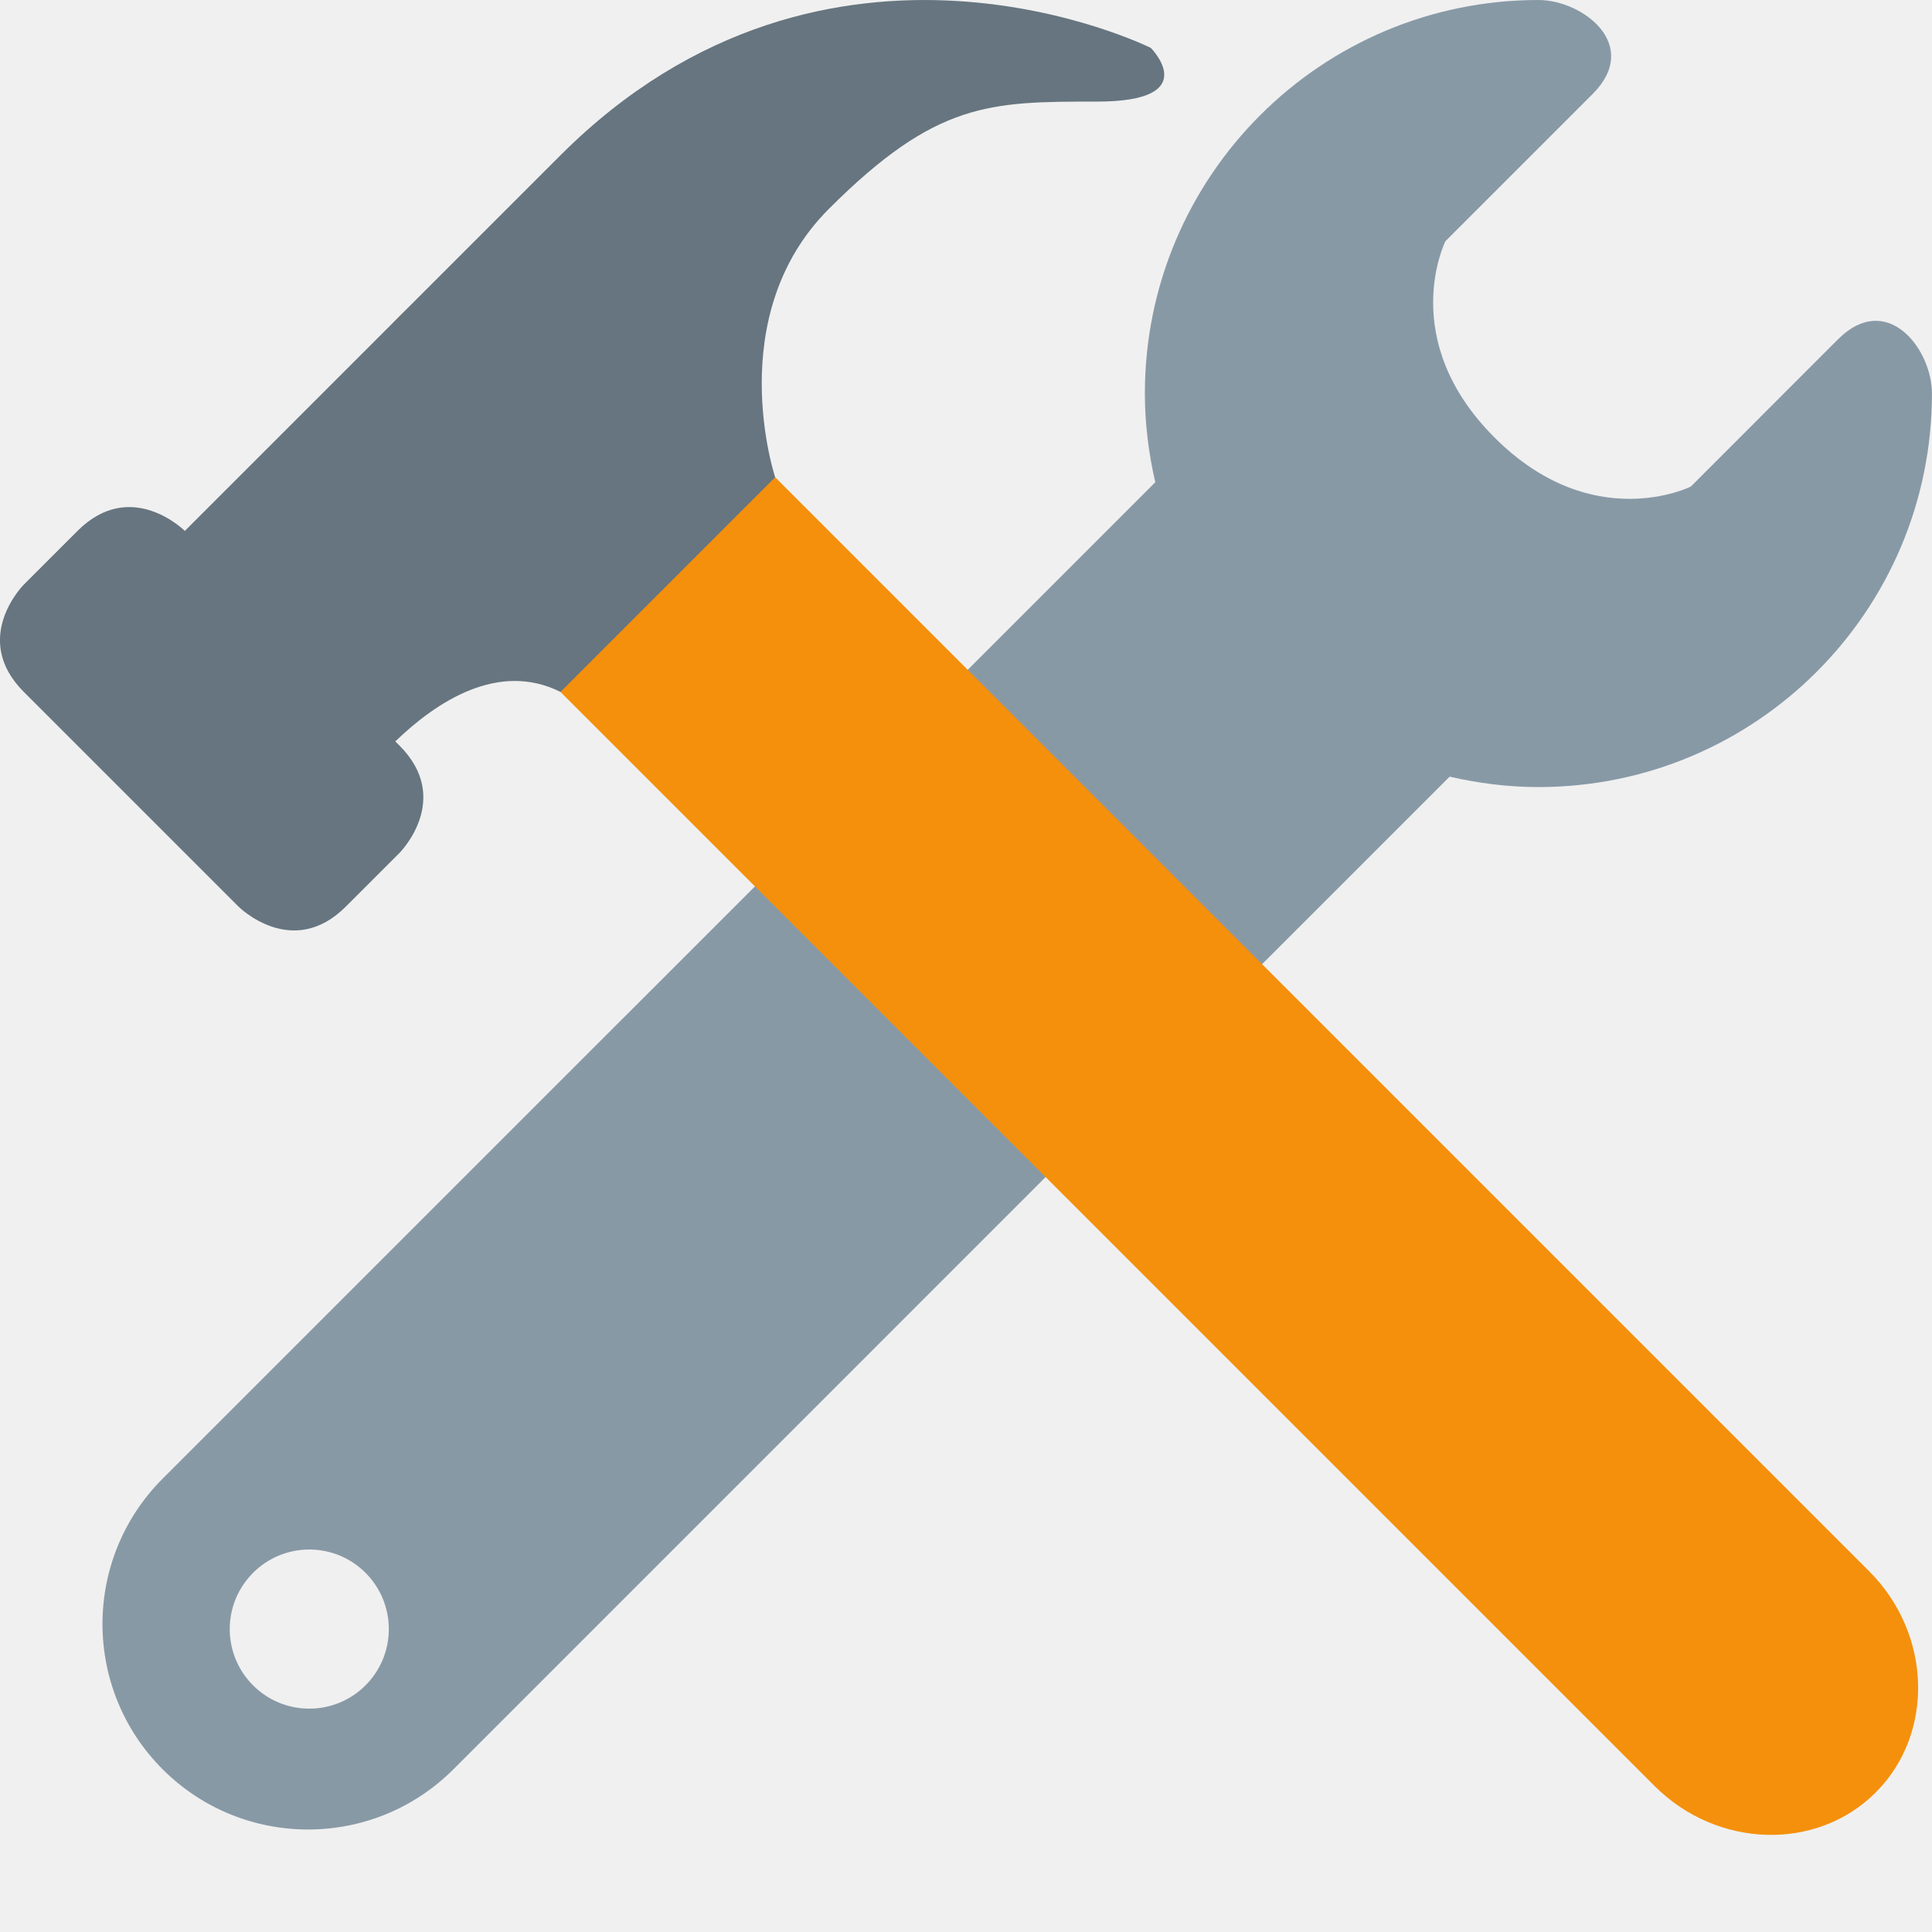
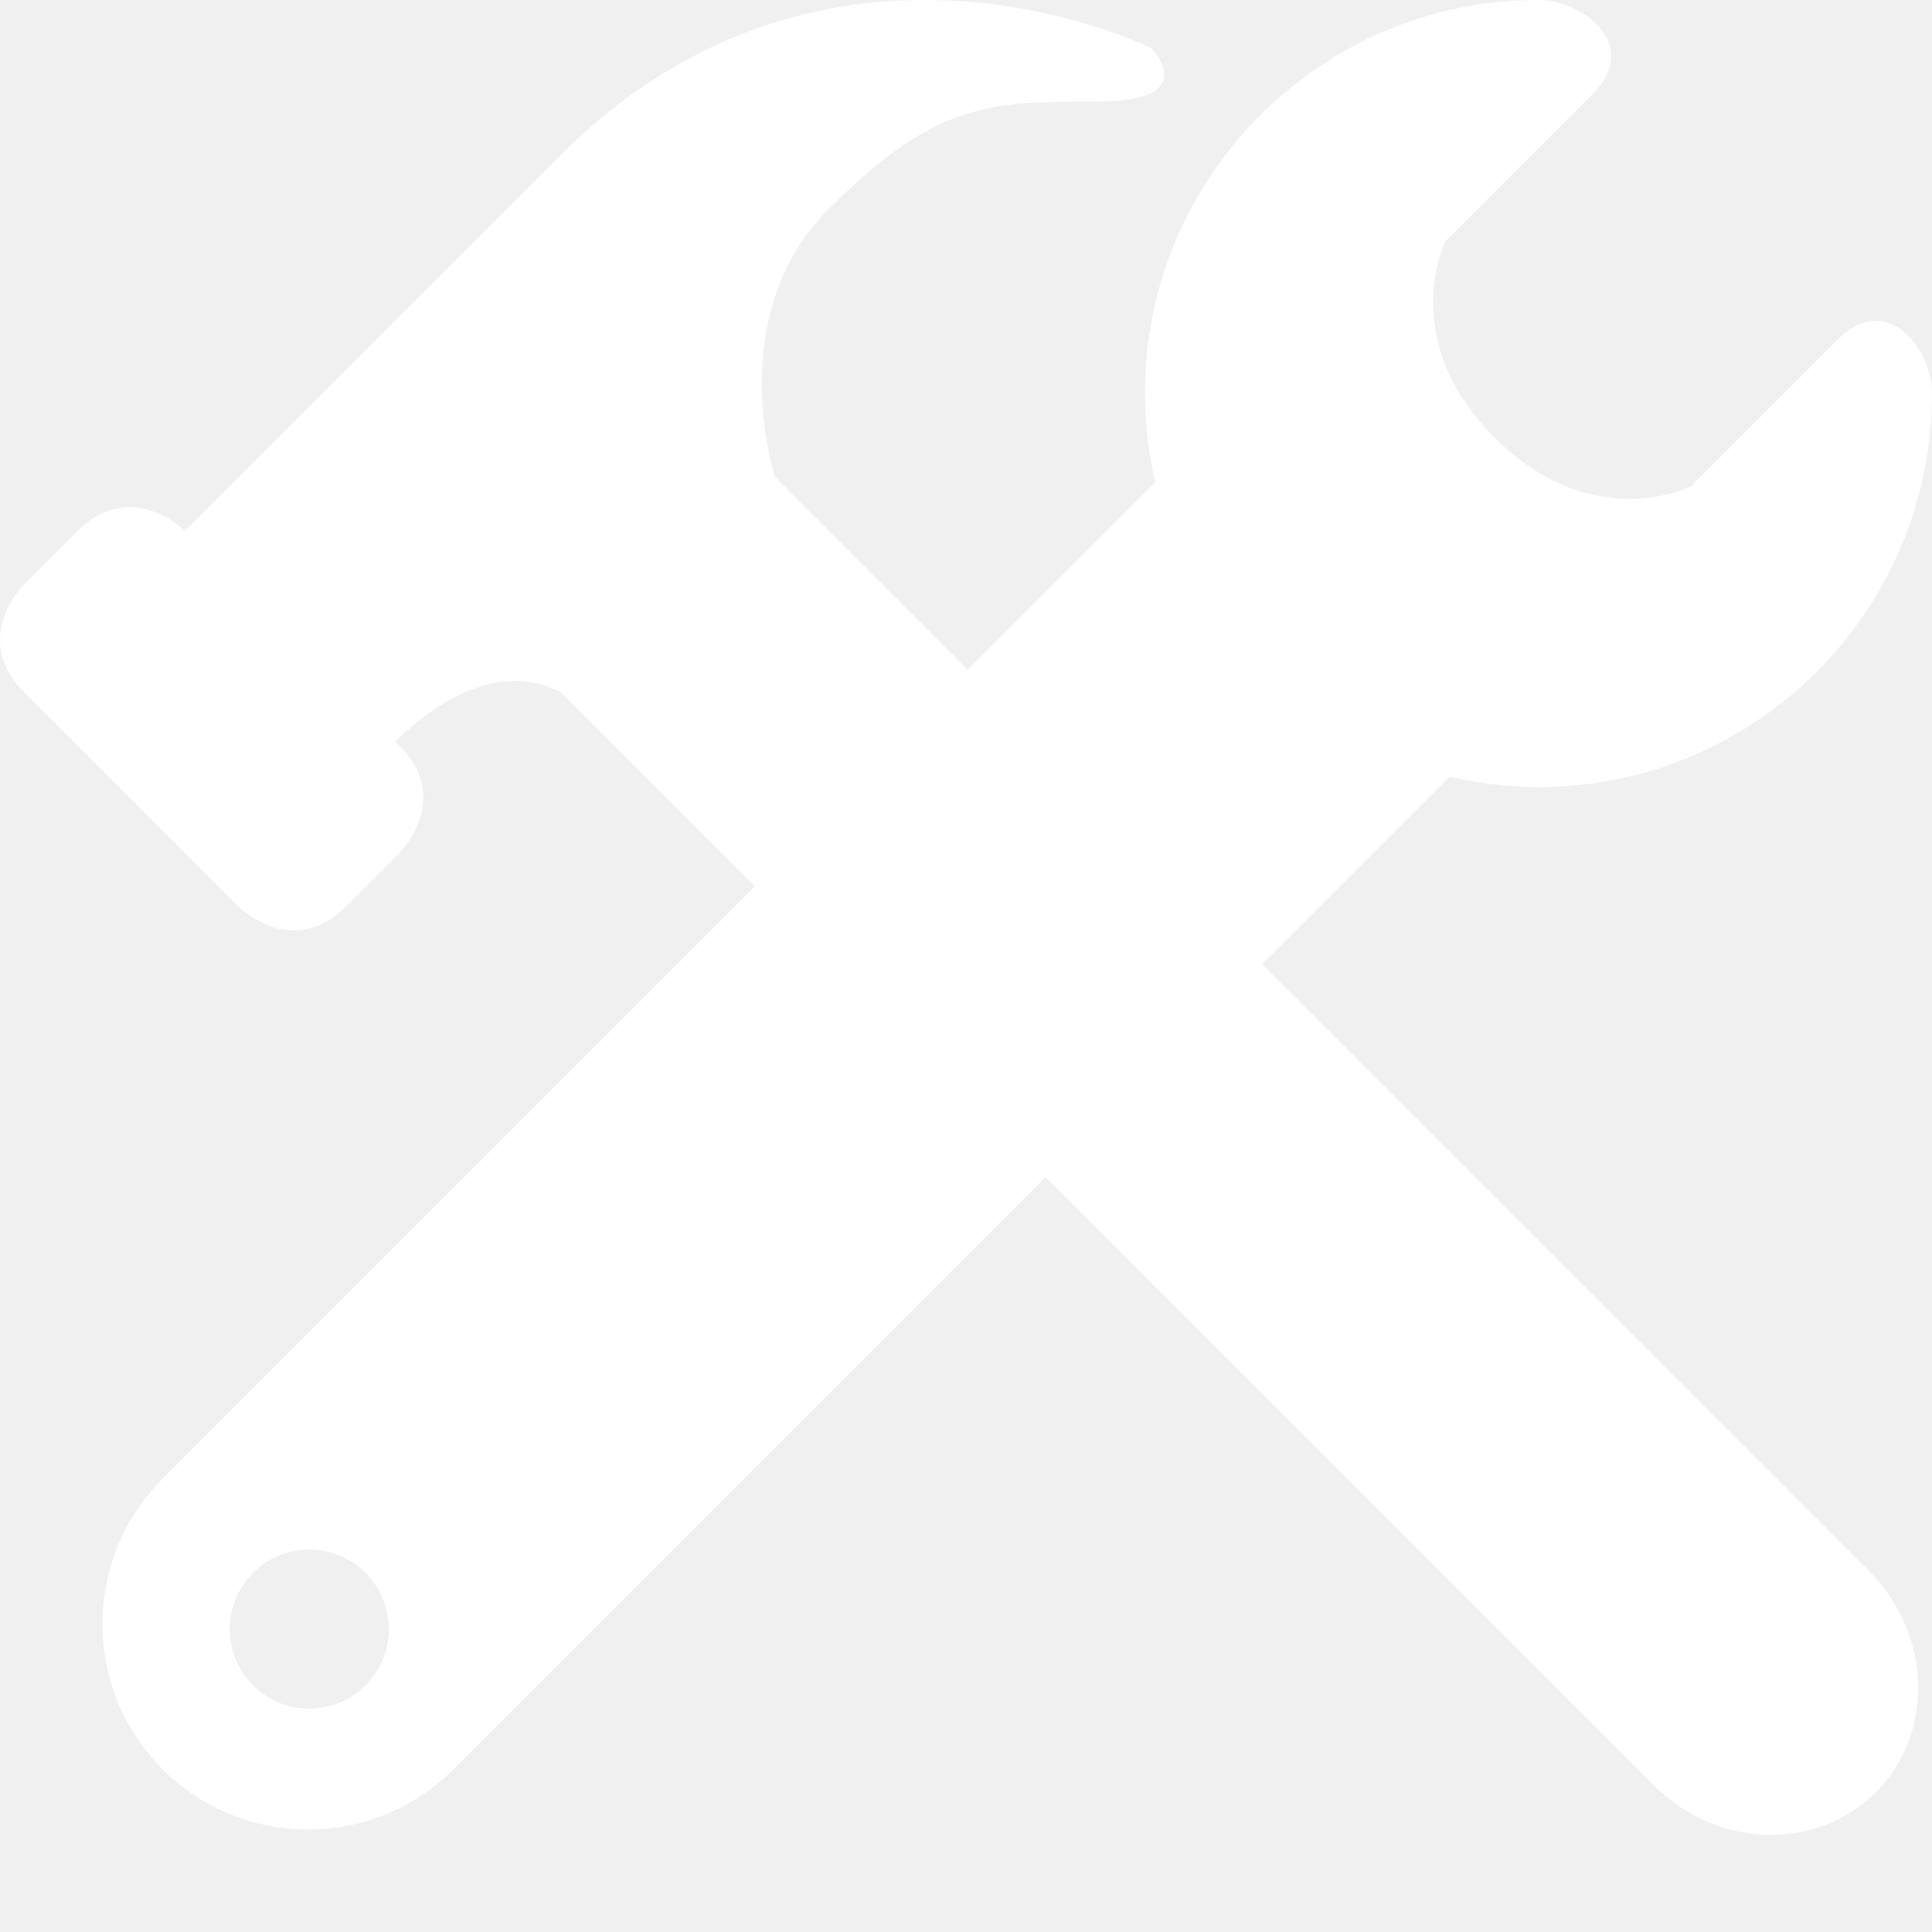
<svg xmlns="http://www.w3.org/2000/svg" viewBox="0 0 36 36">
-   <path fill="#8899A6" d="M34.247 6.324l-2.742 2.743s-1.829.914-3.657-.915c-1.829-1.828-.915-3.657-.915-3.657l2.743-2.743C30.591.838 29.492 0 28.667 0c-4.051 0-7.334 3.283-7.334 7.333 0 .569.072 1.121.194 1.653l-6.199 6.199 5.485 5.485 6.199-6.198c.533.122 1.084.194 1.654.194 4.05 0 7.333-3.283 7.333-7.333.001-.83-.838-1.923-1.752-1.009zm-19.027 9.04L3.031 27.552c-1.495 1.496-1.495 3.921 0 5.417 1.497 1.495 3.921 1.495 5.417 0l12.187-12.188-5.415-5.417zM5.763 31.838c-.819 0-1.482-.664-1.482-1.482s.664-1.483 1.482-1.483c.819 0 1.482.664 1.482 1.483 0 .818-.663 1.482-1.482 1.482z" />
-   <path fill="#F4900C" d="M30.83 33.279c1.166 1.166 3.022 1.221 4.121.121 1.1-1.1 1.045-2.955-.121-4.121L11.565 6.014c-1.167-1.167-3.021-1.221-4.121-.121-1.1 1.1-1.045 2.955.121 4.121L30.83 33.279z" />
-   <path fill="#66757F" d="M21.444.893s-6-3-11 2l-7 7s-1-1-2 0l-1 1s-1 1 0 2l4 4s1 1 2 0l1-1s1-1 0-2l-.078-.078c.77-.743 1.923-1.5 3.078-.922l4-4s-1-3 1-5 3-2 5-2 1-1 1-1z" />
+   <path fill="#FFF" d="M34.247 6.324l-2.742 2.743s-1.829.914-3.657-.915c-1.829-1.828-.915-3.657-.915-3.657l2.743-2.743C30.591.838 29.492 0 28.667 0c-4.051 0-7.334 3.283-7.334 7.333 0 .569.072 1.121.194 1.653l-6.199 6.199 5.485 5.485 6.199-6.198c.533.122 1.084.194 1.654.194 4.05 0 7.333-3.283 7.333-7.333.001-.83-.838-1.923-1.752-1.009zm-19.027 9.04L3.031 27.552c-1.495 1.496-1.495 3.921 0 5.417 1.497 1.495 3.921 1.495 5.417 0l12.187-12.188-5.415-5.417zM5.763 31.838c-.819 0-1.482-.664-1.482-1.482s.664-1.483 1.482-1.483c.819 0 1.482.664 1.482 1.483 0 .818-.663 1.482-1.482 1.482z" />
+   <path fill="#FFF" d="M30.83 33.279c1.166 1.166 3.022 1.221 4.121.121 1.1-1.1 1.045-2.955-.121-4.121L11.565 6.014c-1.167-1.167-3.021-1.221-4.121-.121-1.1 1.1-1.045 2.955.121 4.121L30.83 33.279z" />
+   <path fill="#FFF" d="M21.444.893s-6-3-11 2l-7 7s-1-1-2 0l-1 1s-1 1 0 2l4 4s1 1 2 0l1-1s1-1 0-2l-.078-.078c.77-.743 1.923-1.5 3.078-.922l4-4s-1-3 1-5 3-2 5-2 1-1 1-1z" />
</svg>
